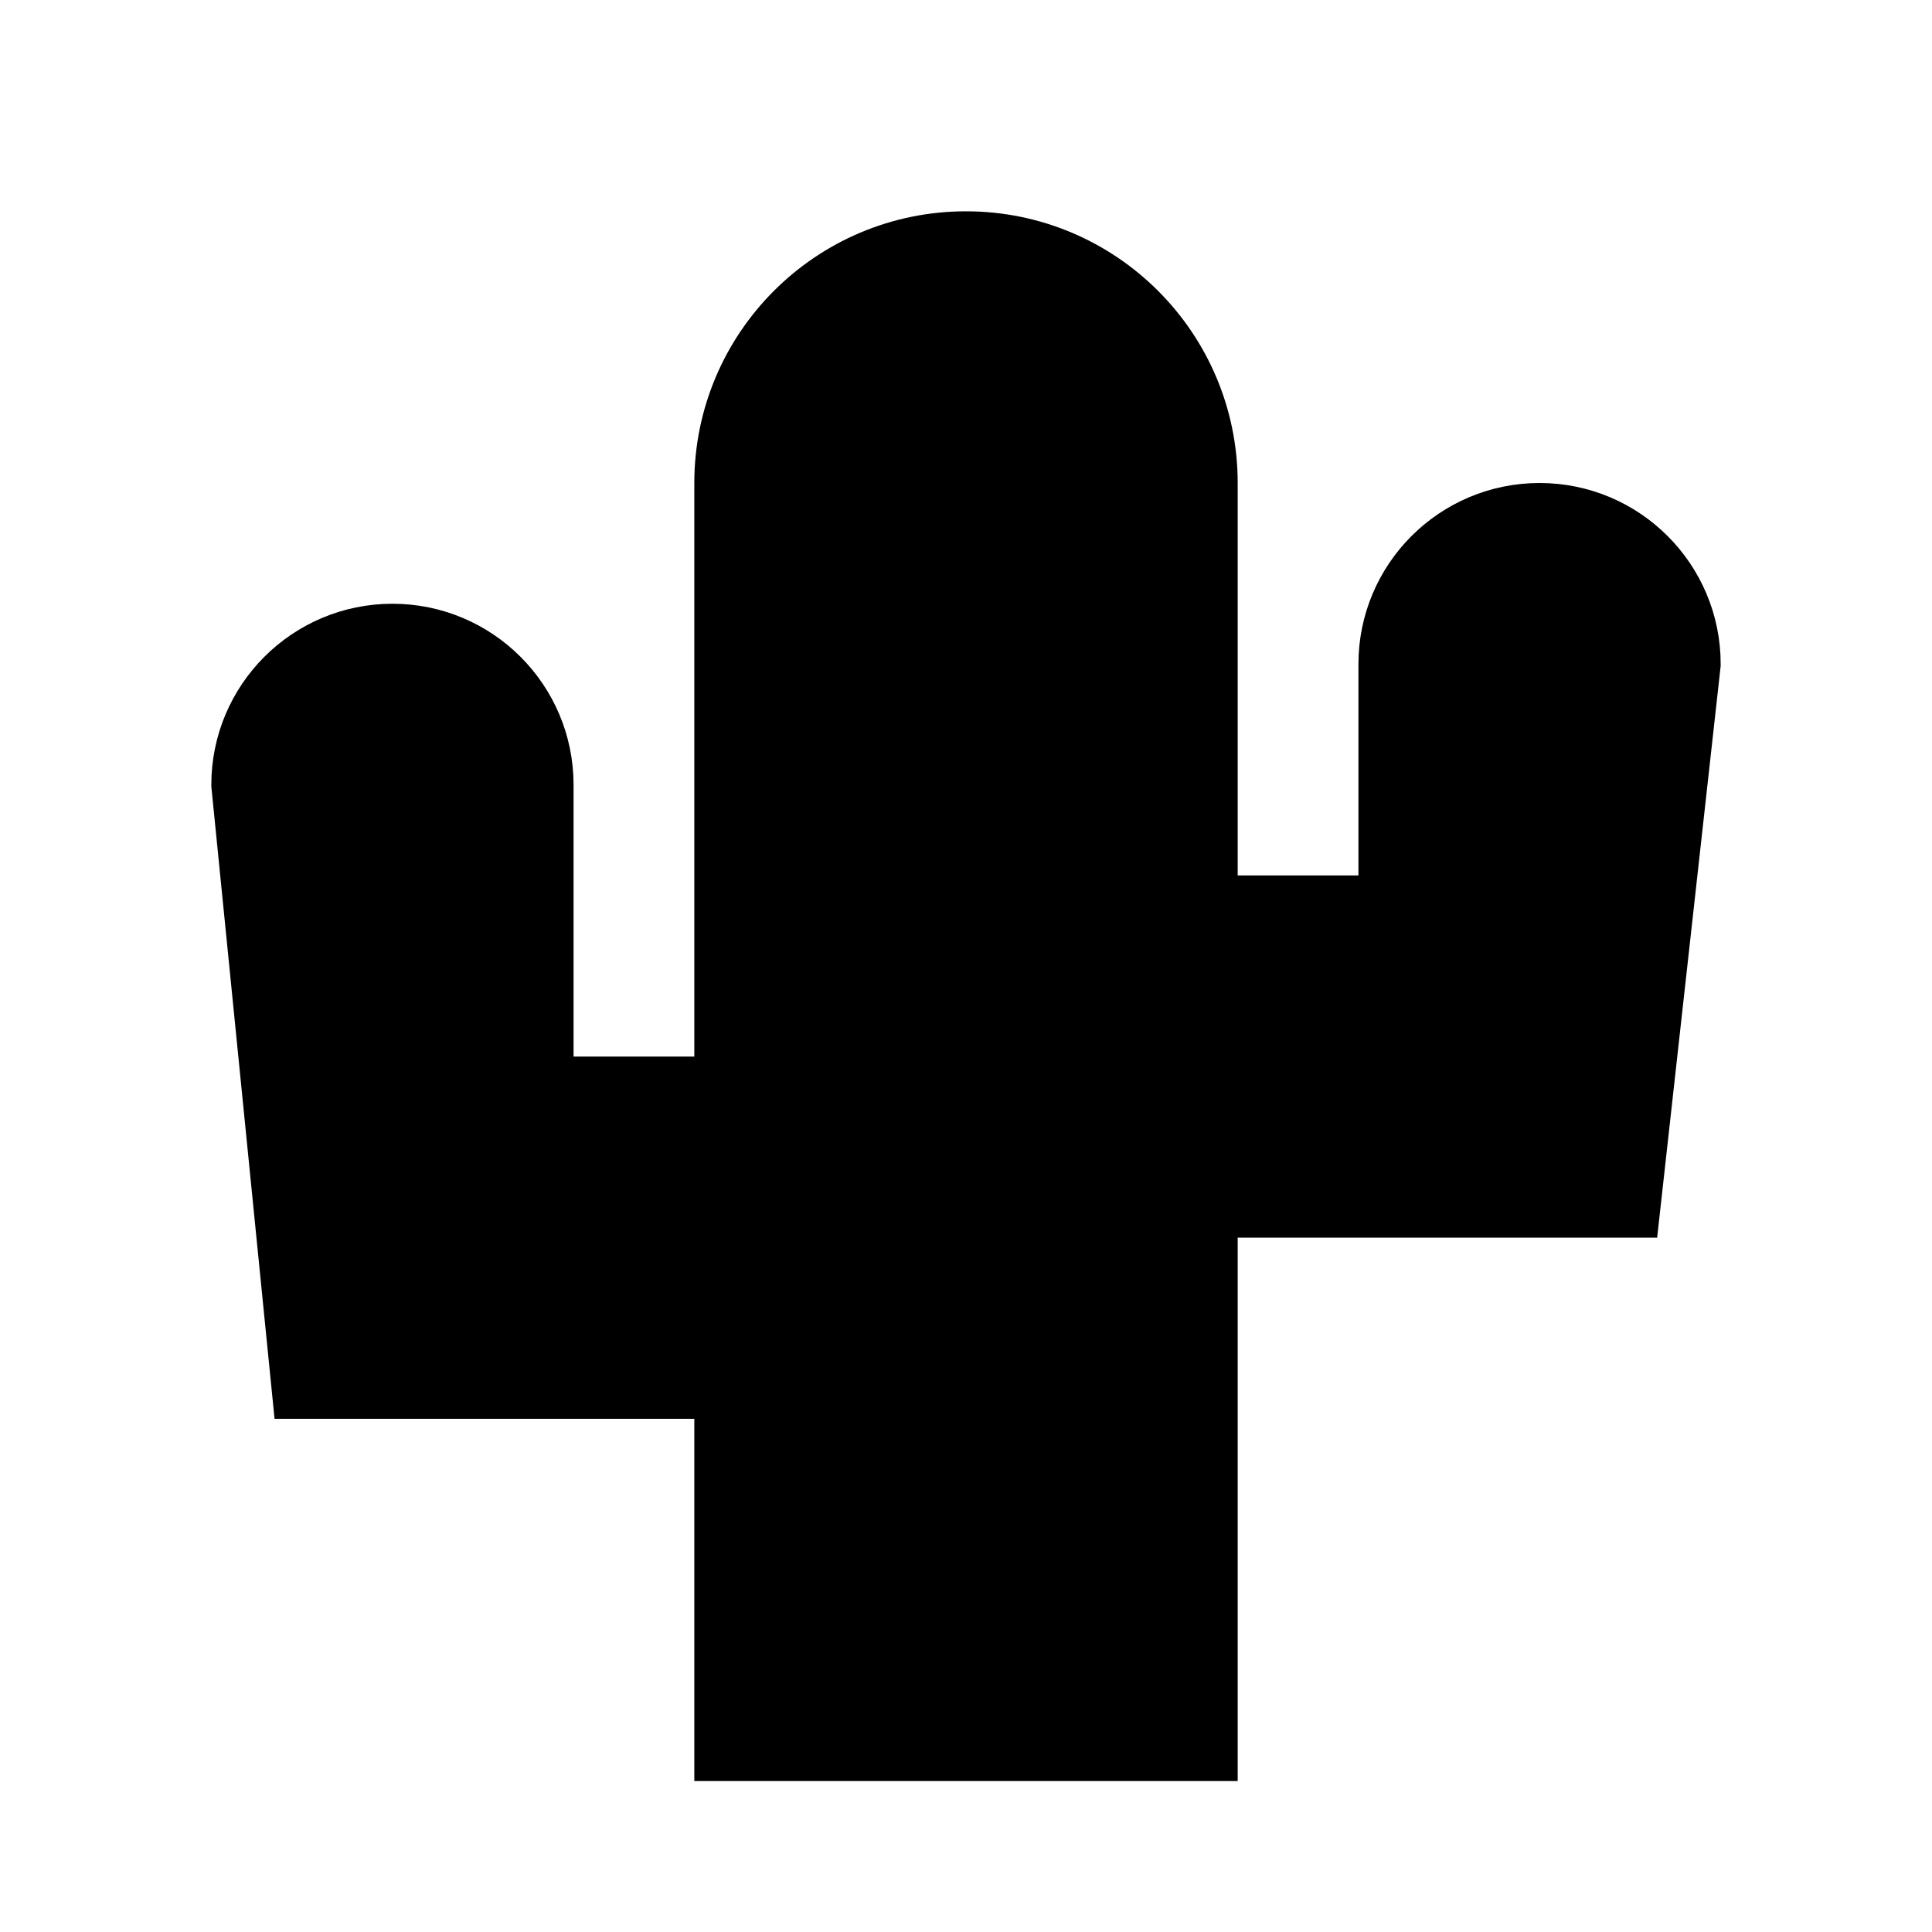
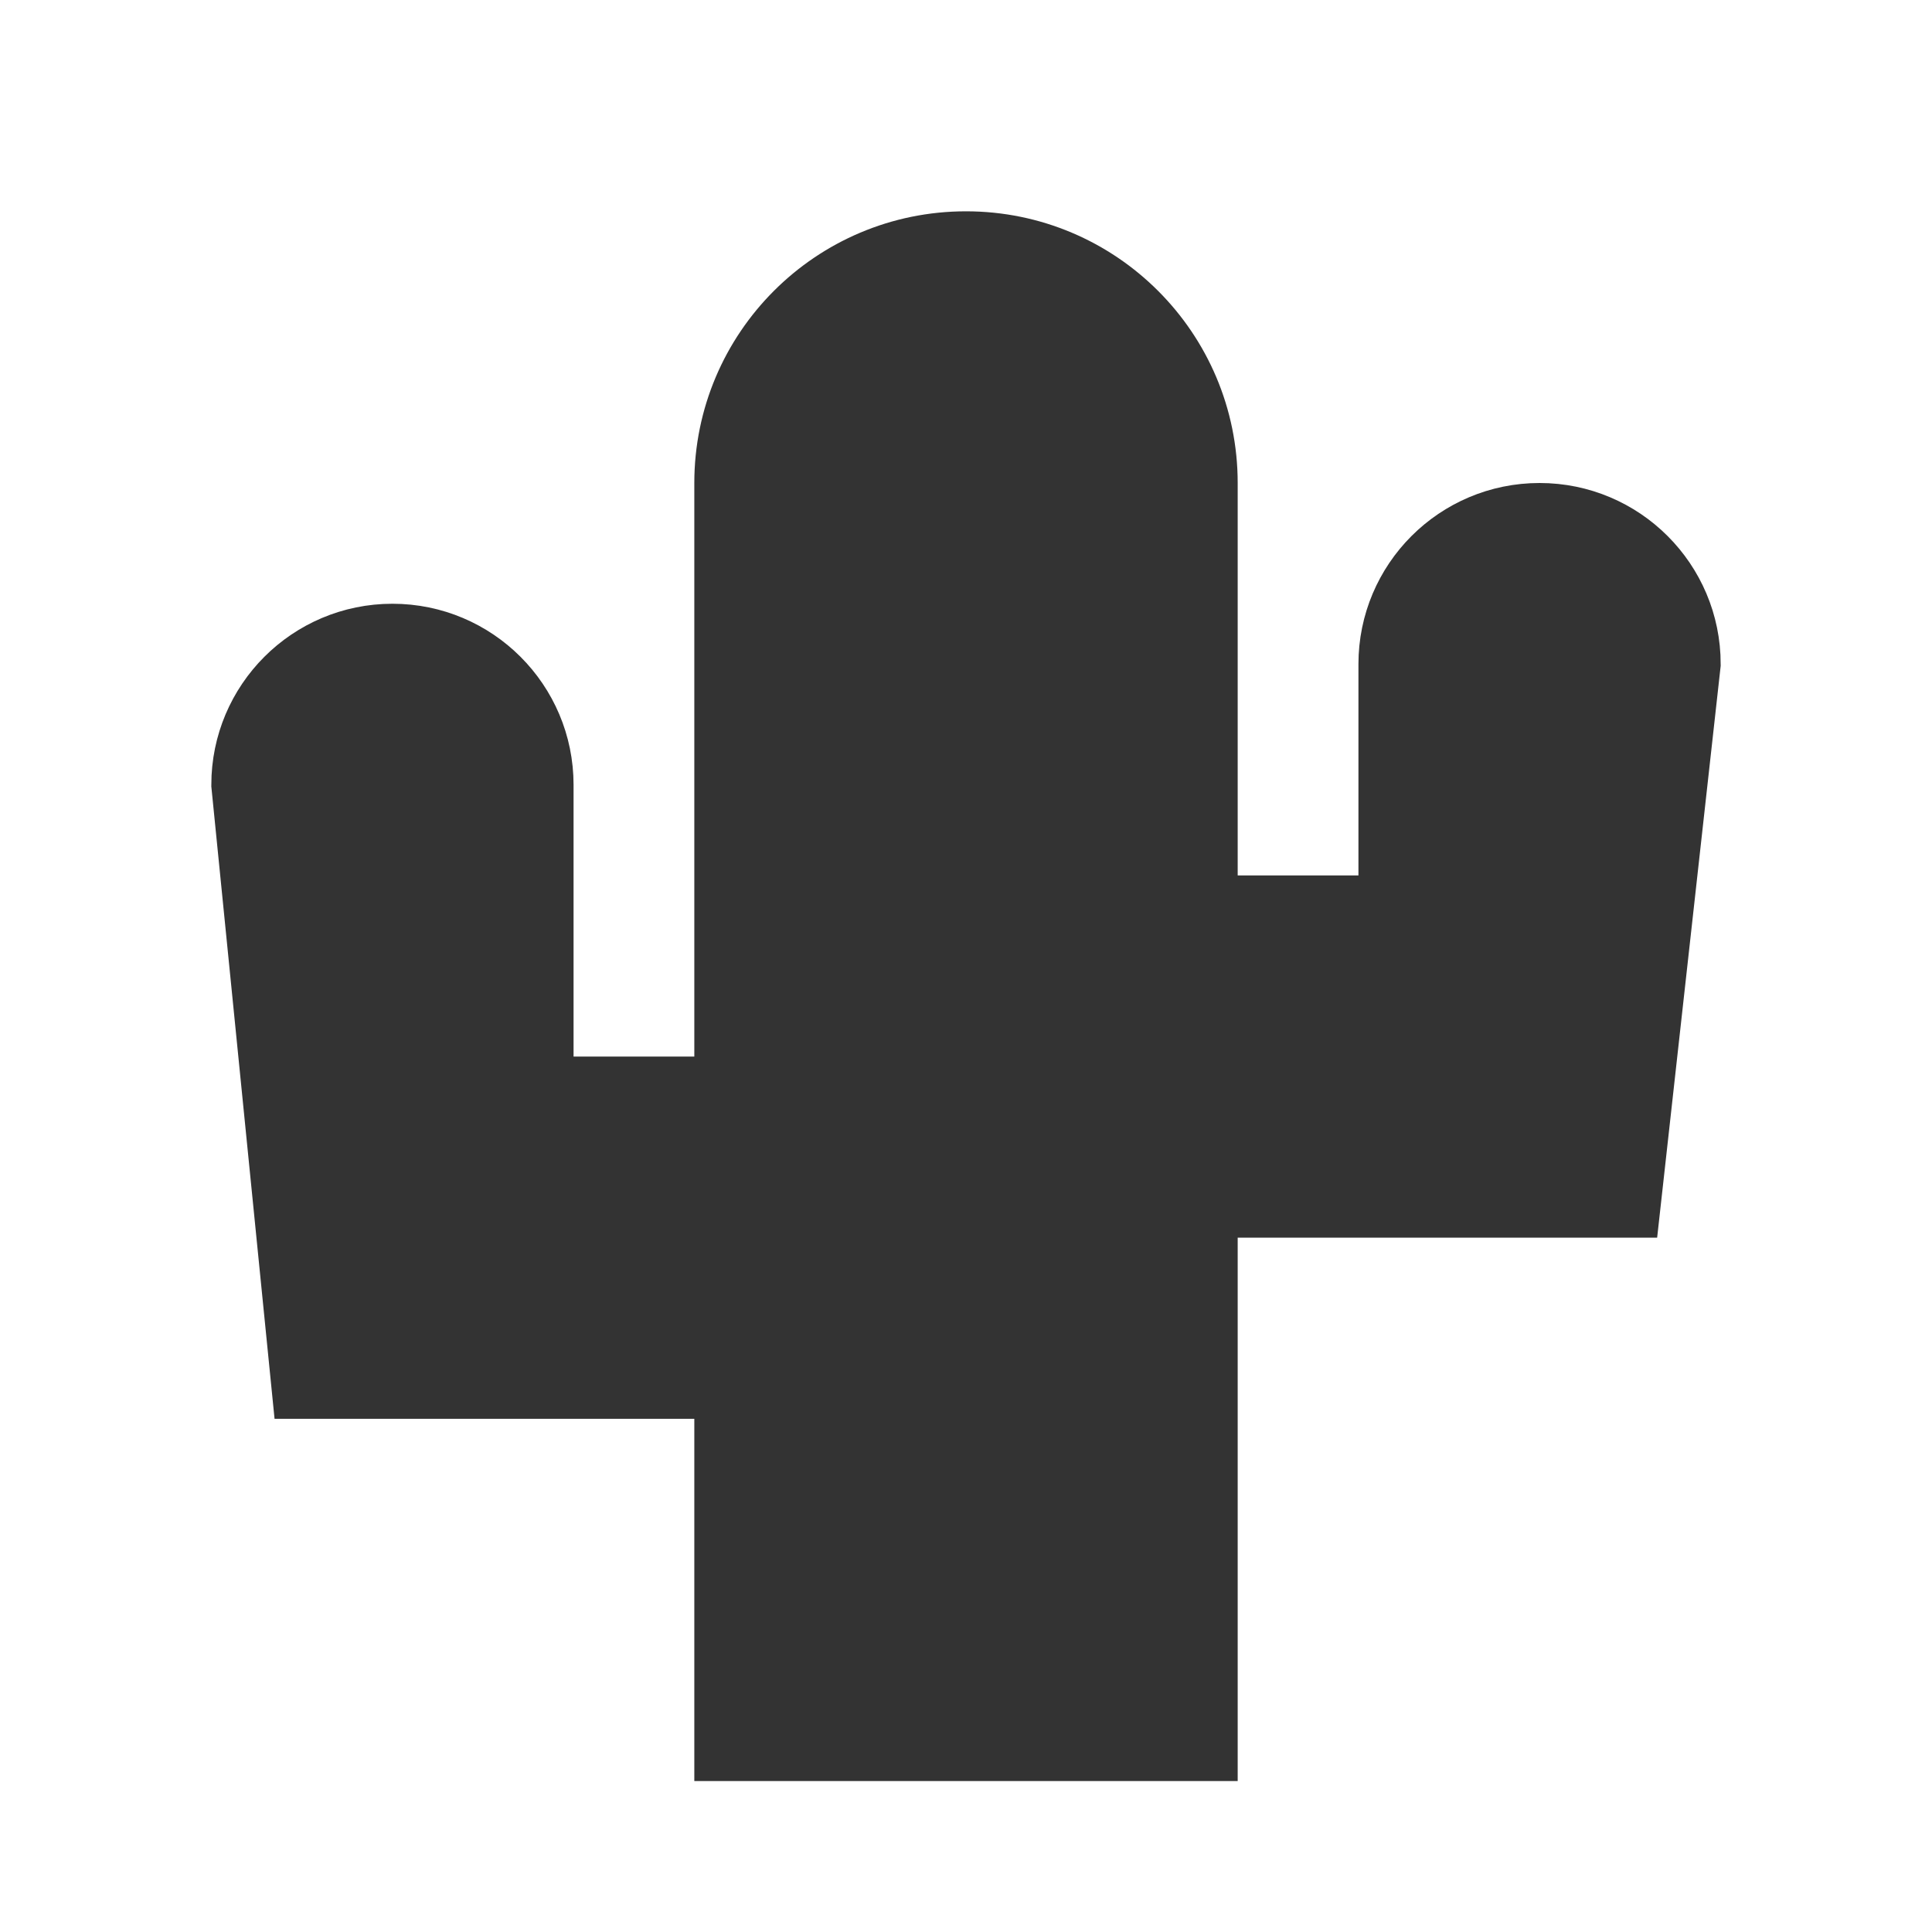
<svg xmlns="http://www.w3.org/2000/svg" viewBox="0 0 64 64">
-   <path d="       M24 36       L24 16       A8 8 0 0 1 40 16       L40 30       L46 30       L46 22       A4 4 0 0 1 56 22       L54 40       L40 40       L40 58       L24 58       L24 46       L10 46       L8 26       A4 4 0 0 1 18 26       L18 36       Z     " fill="black" stroke="black" stroke-width="2" stroke-linejoin="miter" />
+   <path d="       M24 36       L24 16       A8 8 0 0 1 40 16       L40 30       L46 30       L46 22       A4 4 0 0 1 56 22       L54 40       L40 40       L40 58       L24 58       L24 46       L10 46       L8 26       A4 4 0 0 1 18 26       L18 36       Z     " fill="#333333" stroke="#333333" stroke-width="2" stroke-linejoin="miter" />
</svg>
